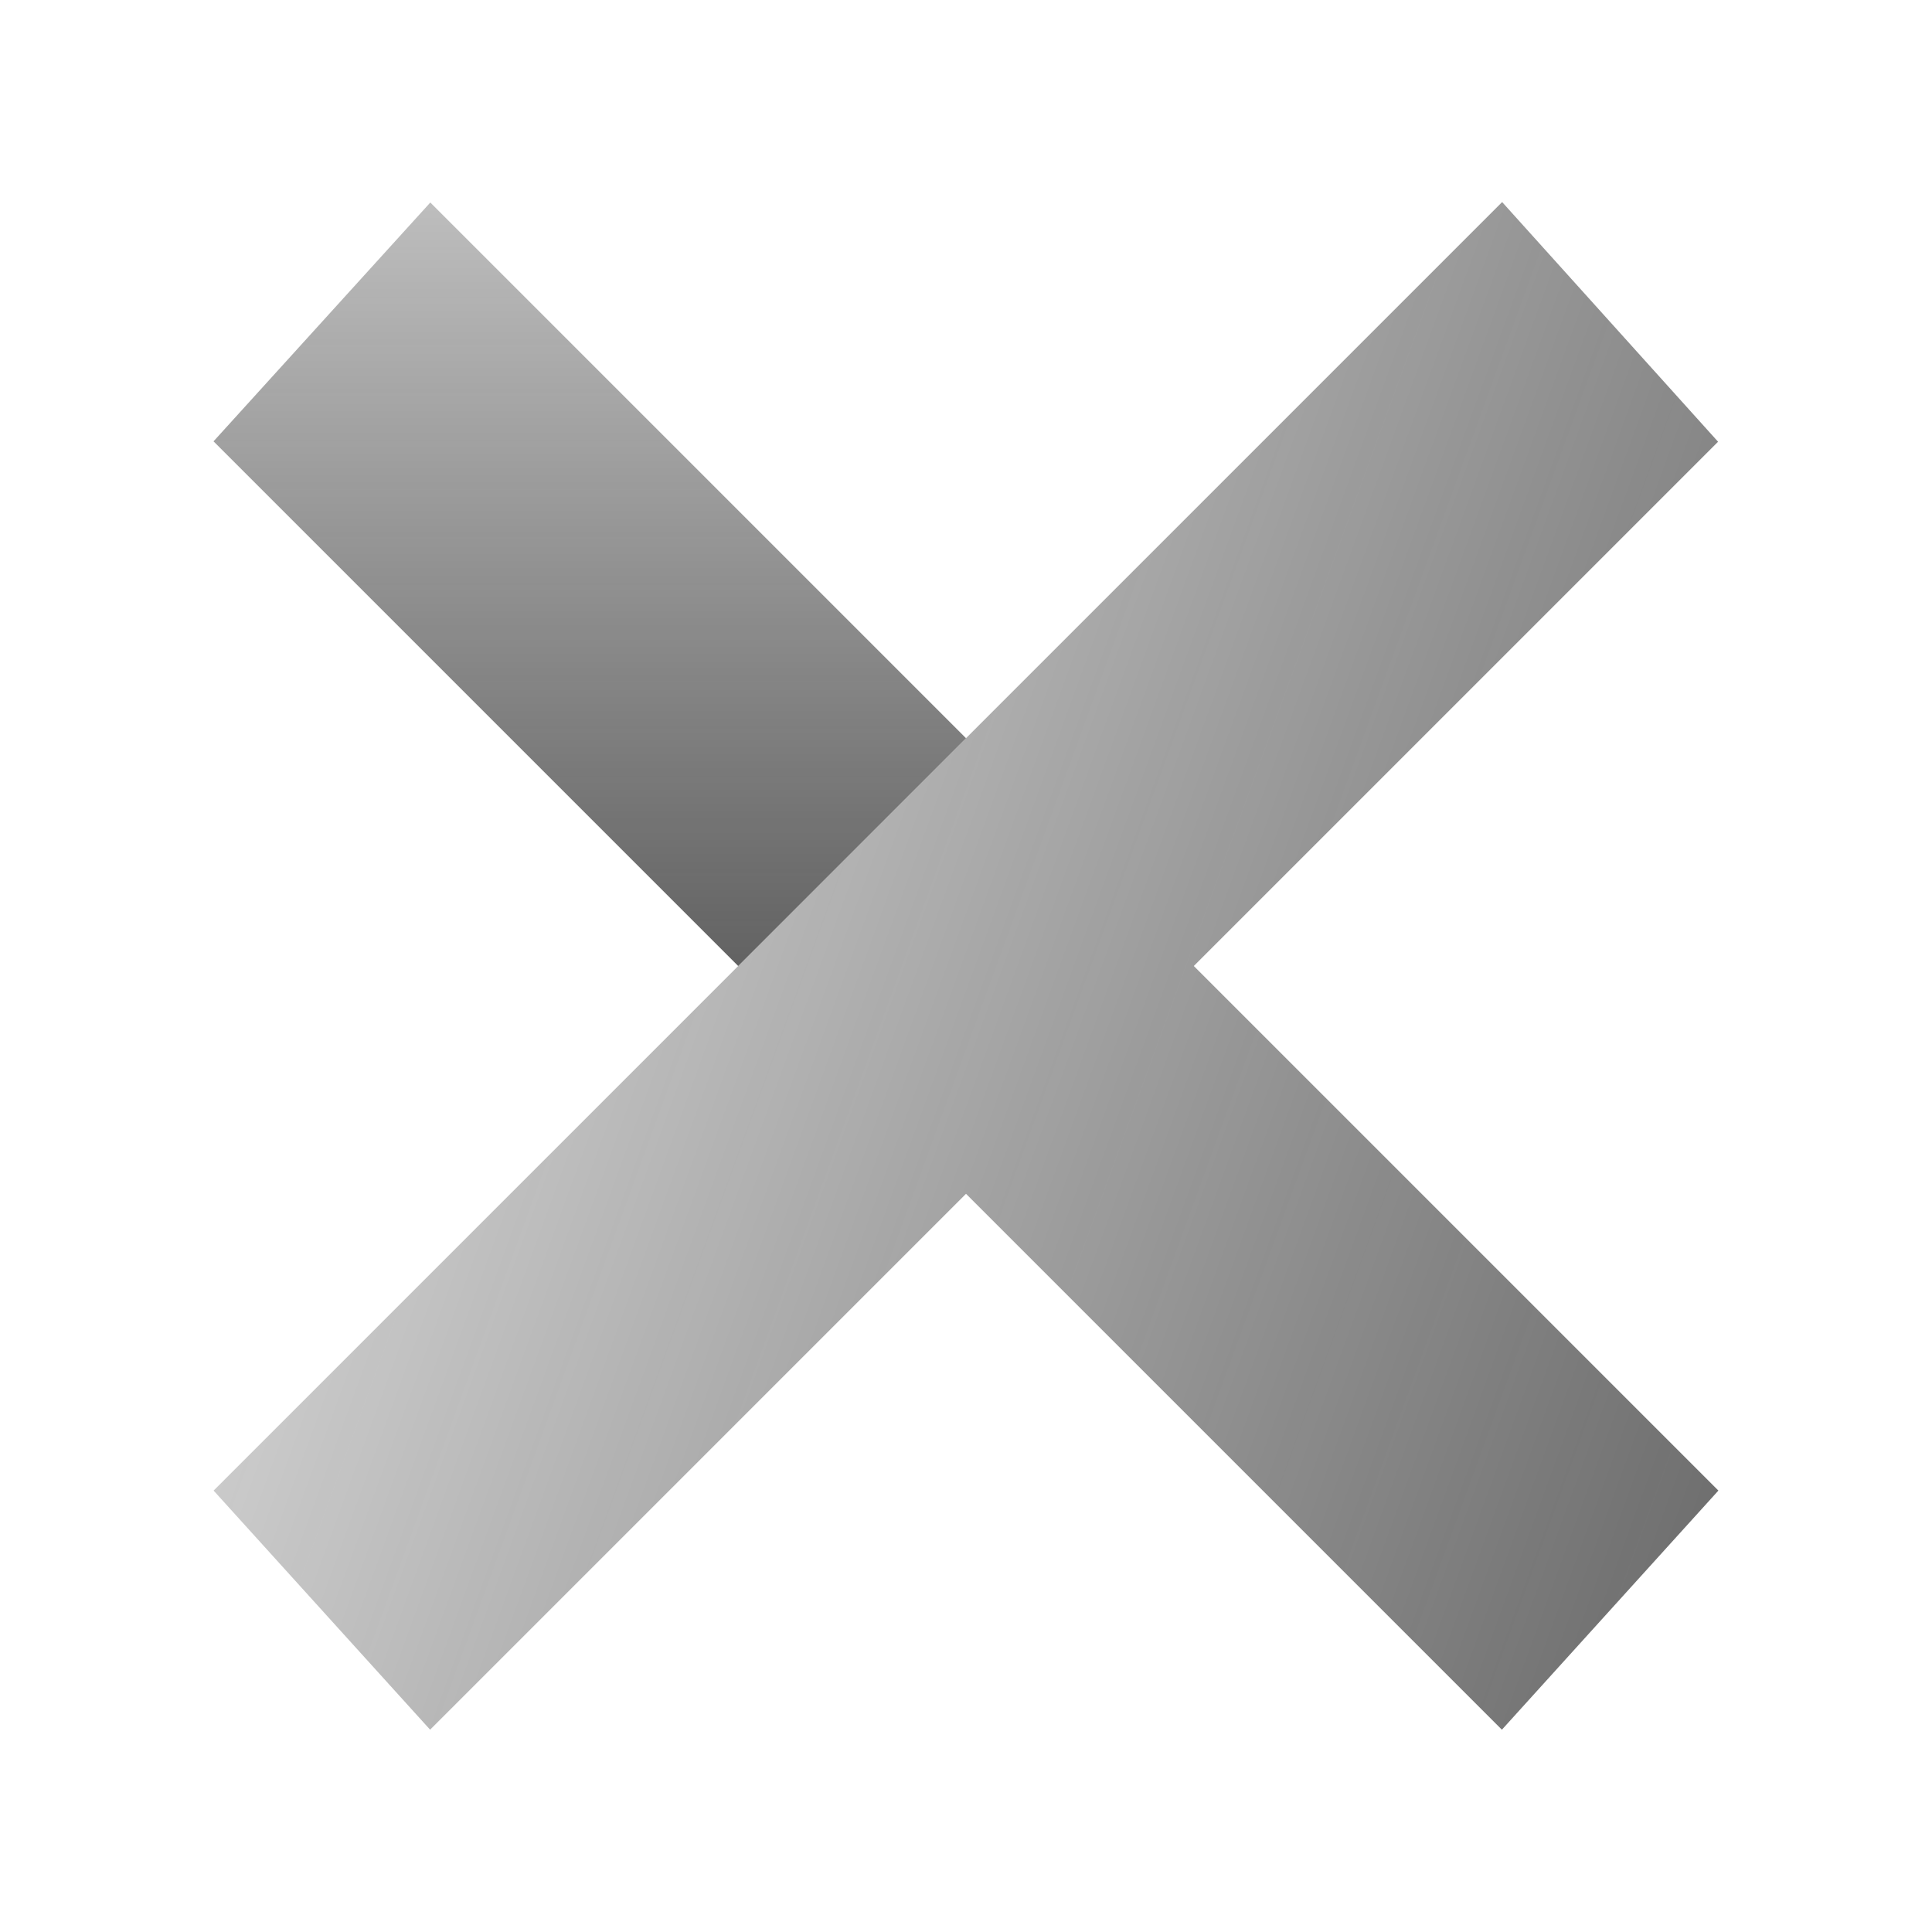
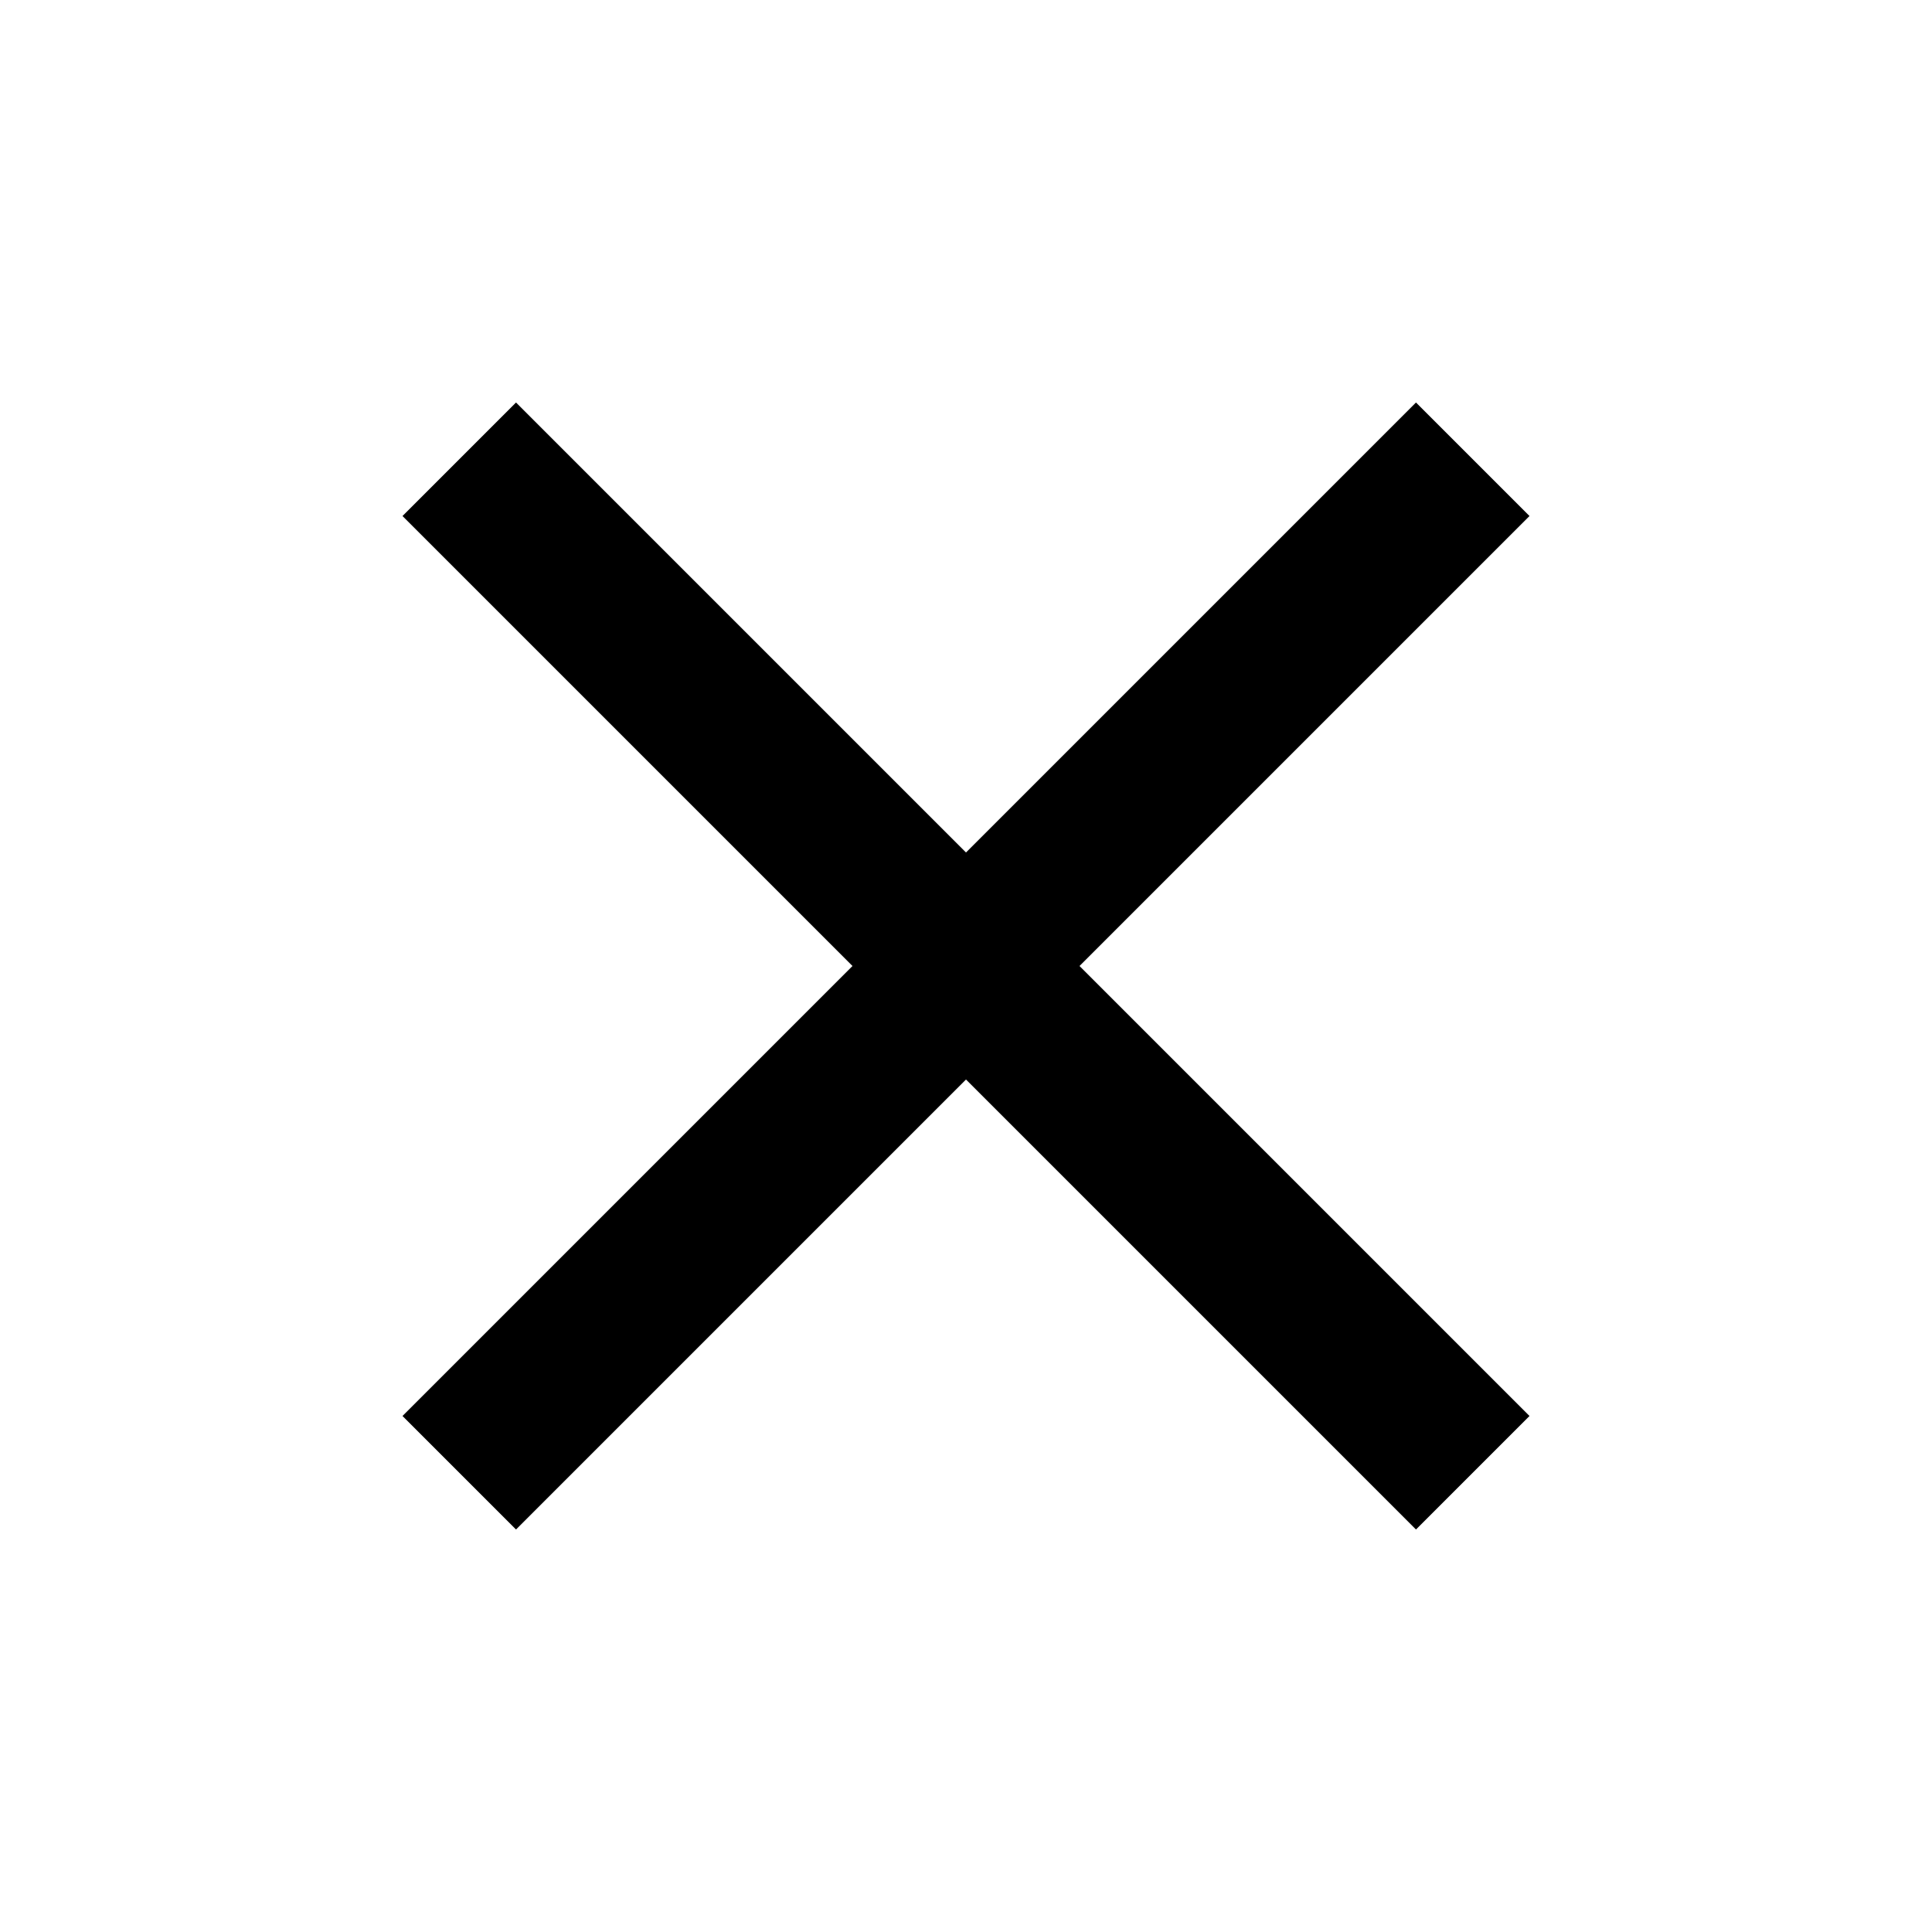
- <svg xmlns="http://www.w3.org/2000/svg" viewBox="0 0 48 48" width="144px" height="144px" baseProfile="basic">
-   <linearGradient id="Q-eaj3Iz9CilMH7HZQPt0a" x1="14.652" x2="14.652" y1="-8.702" y2="27.525" gradientUnits="userSpaceOnUse">
-     <stop offset="0" stop-color="#262626" stop-opacity="0" />
-     <stop offset="1" stop-color="#262626" stop-opacity=".8" />
-   </linearGradient>
-   <polygon fill="url(#Q-eaj3Iz9CilMH7HZQPt0a)" points="10.691,5.031 24,18.34 18.34,24 5.305,10.965" />
-   <linearGradient id="Q-eaj3Iz9CilMH7HZQPt0b" x1="-7.48" x2="55.567" y1="12.539" y2="35.486" gradientUnits="userSpaceOnUse">
-     <stop offset="0" stop-color="#262626" stop-opacity="0" />
-     <stop offset="1" stop-color="#262626" stop-opacity=".8" />
-   </linearGradient>
-   <polygon fill="url(#Q-eaj3Iz9CilMH7HZQPt0b)" points="29.66,24 42.685,10.975 37.32,5.02 5.307,37.033 10.686,42.974 24,29.66 37.314,42.974 42.693,37.033" />
+ <svg xmlns="http://www.w3.org/2000/svg" viewBox="0 0 24 24">
+   <path fill="currentColor" d="M19 6.41L17.59 5 12 10.59 6.41 5 5 6.41 10.59 12 5 17.59 6.41 19 12 13.41 17.59 19 19 17.59 13.41 12z" />
</svg>
